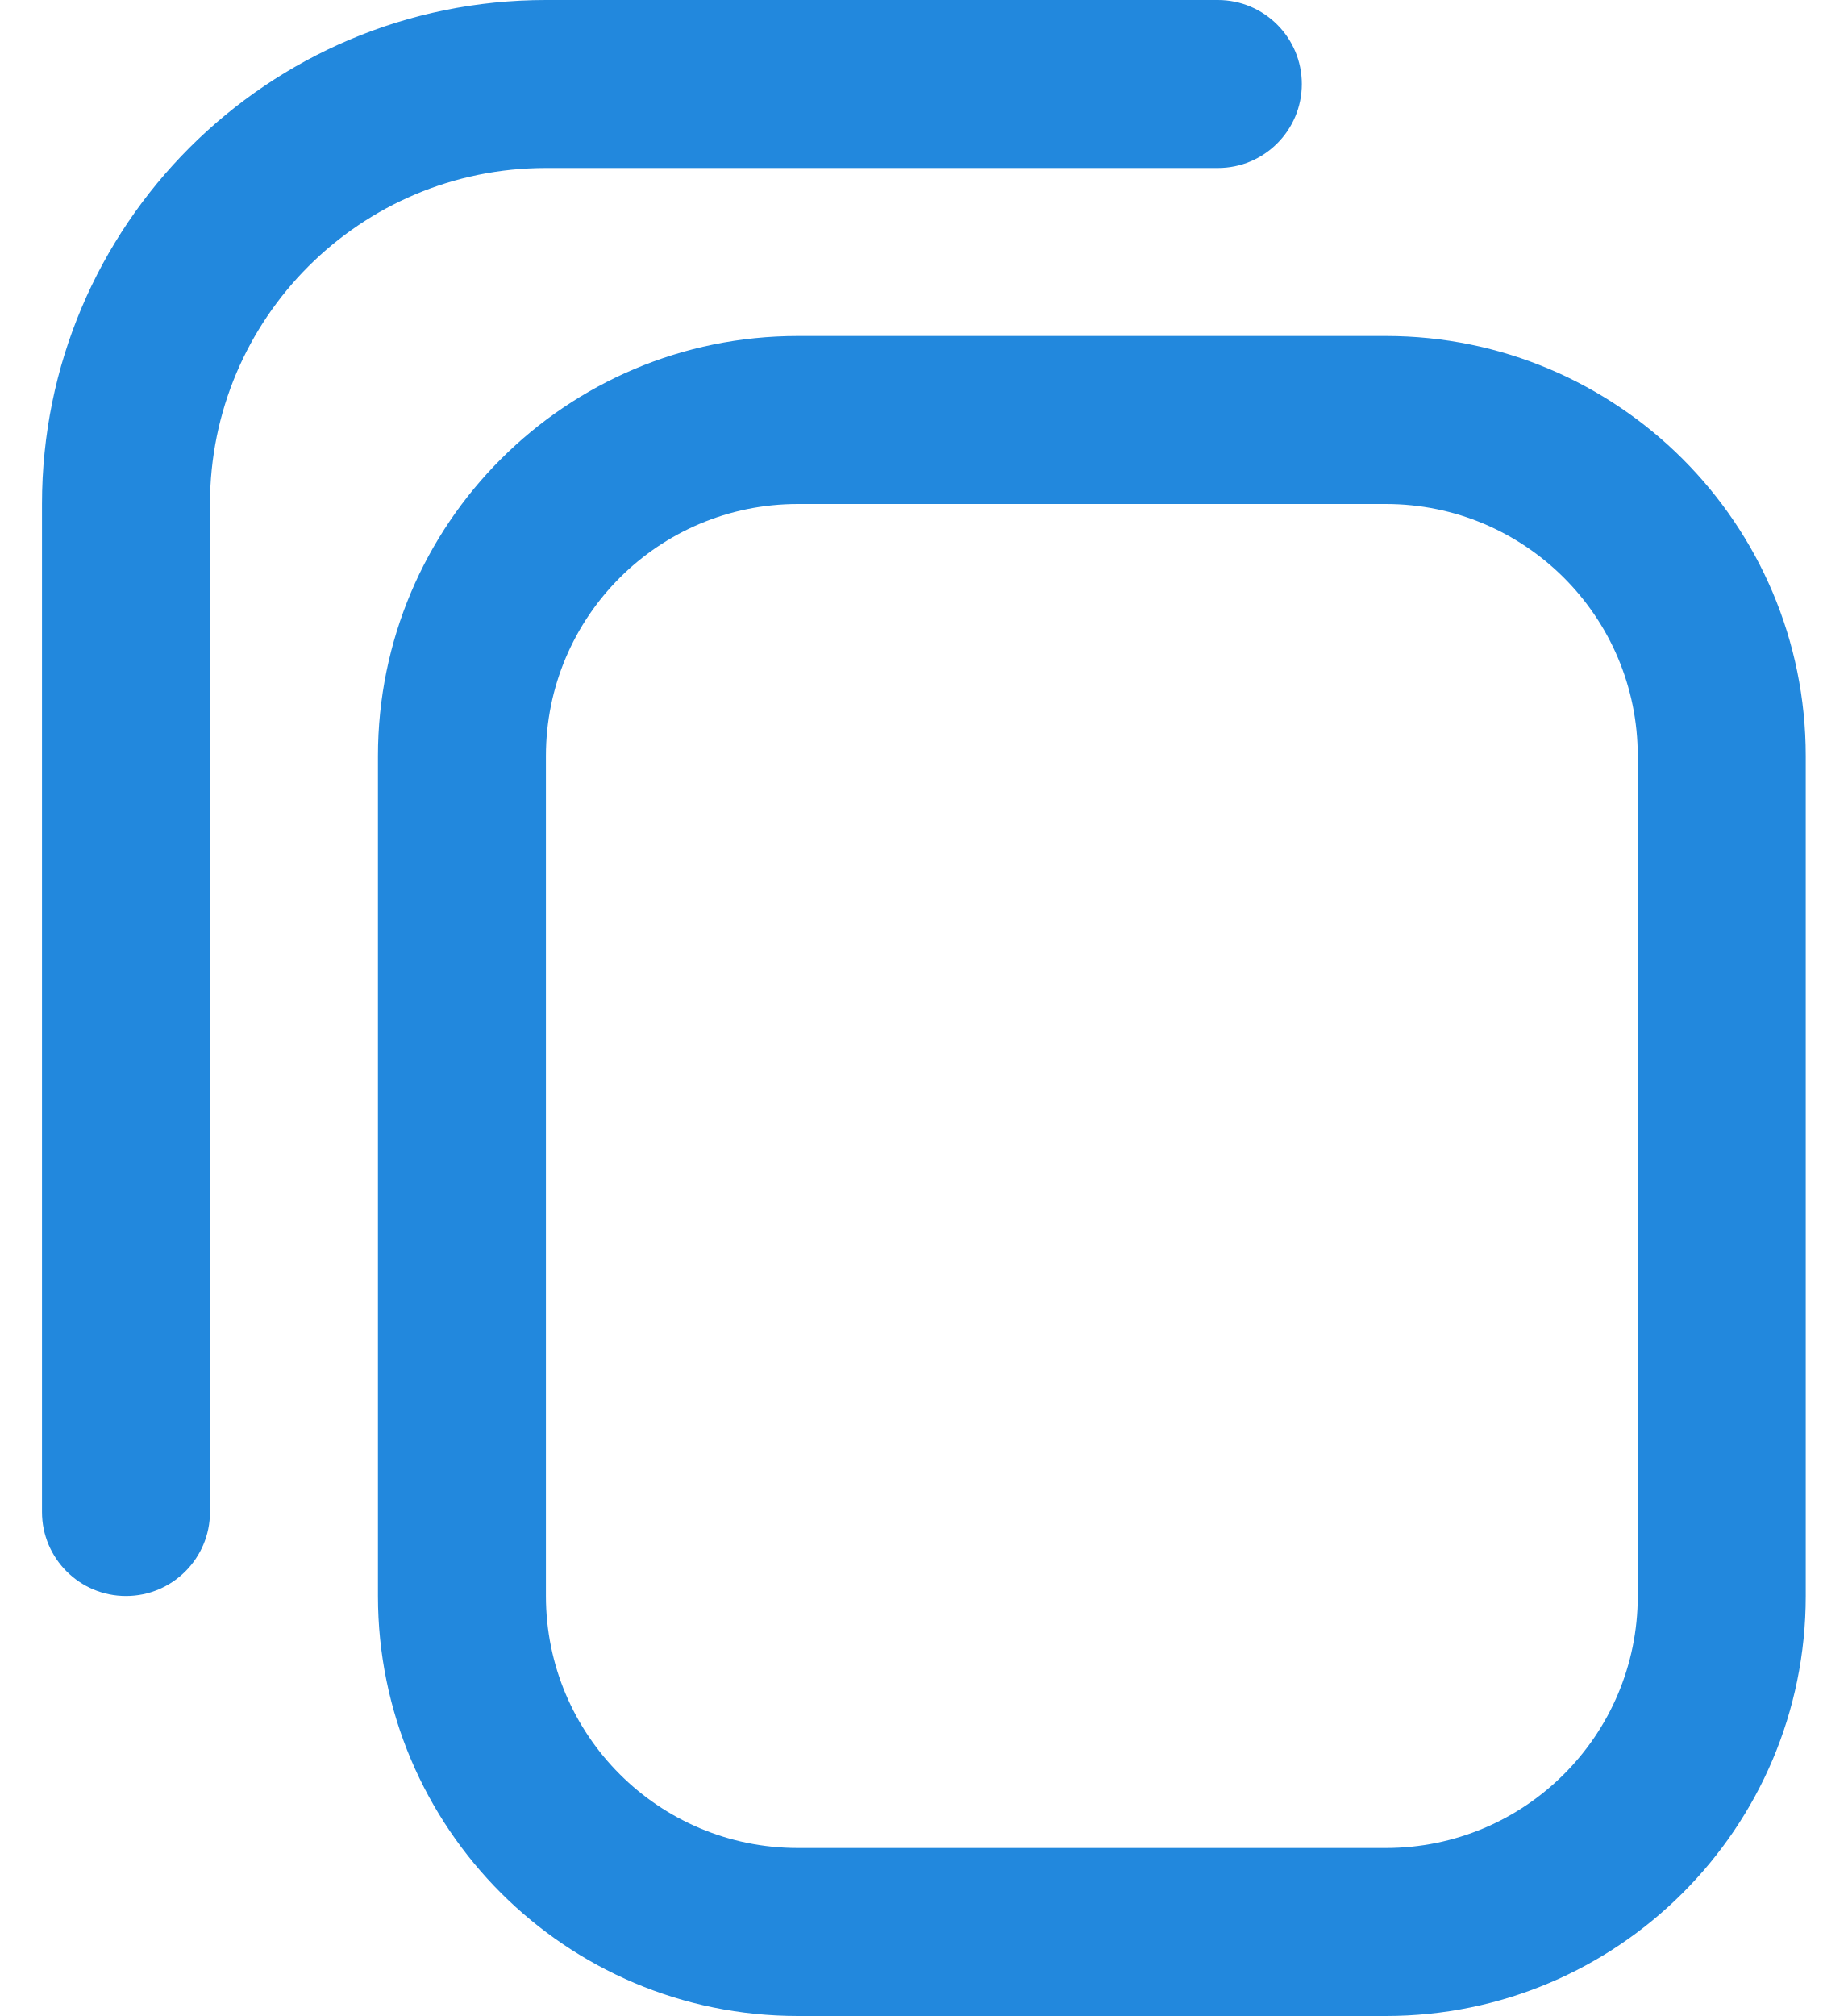
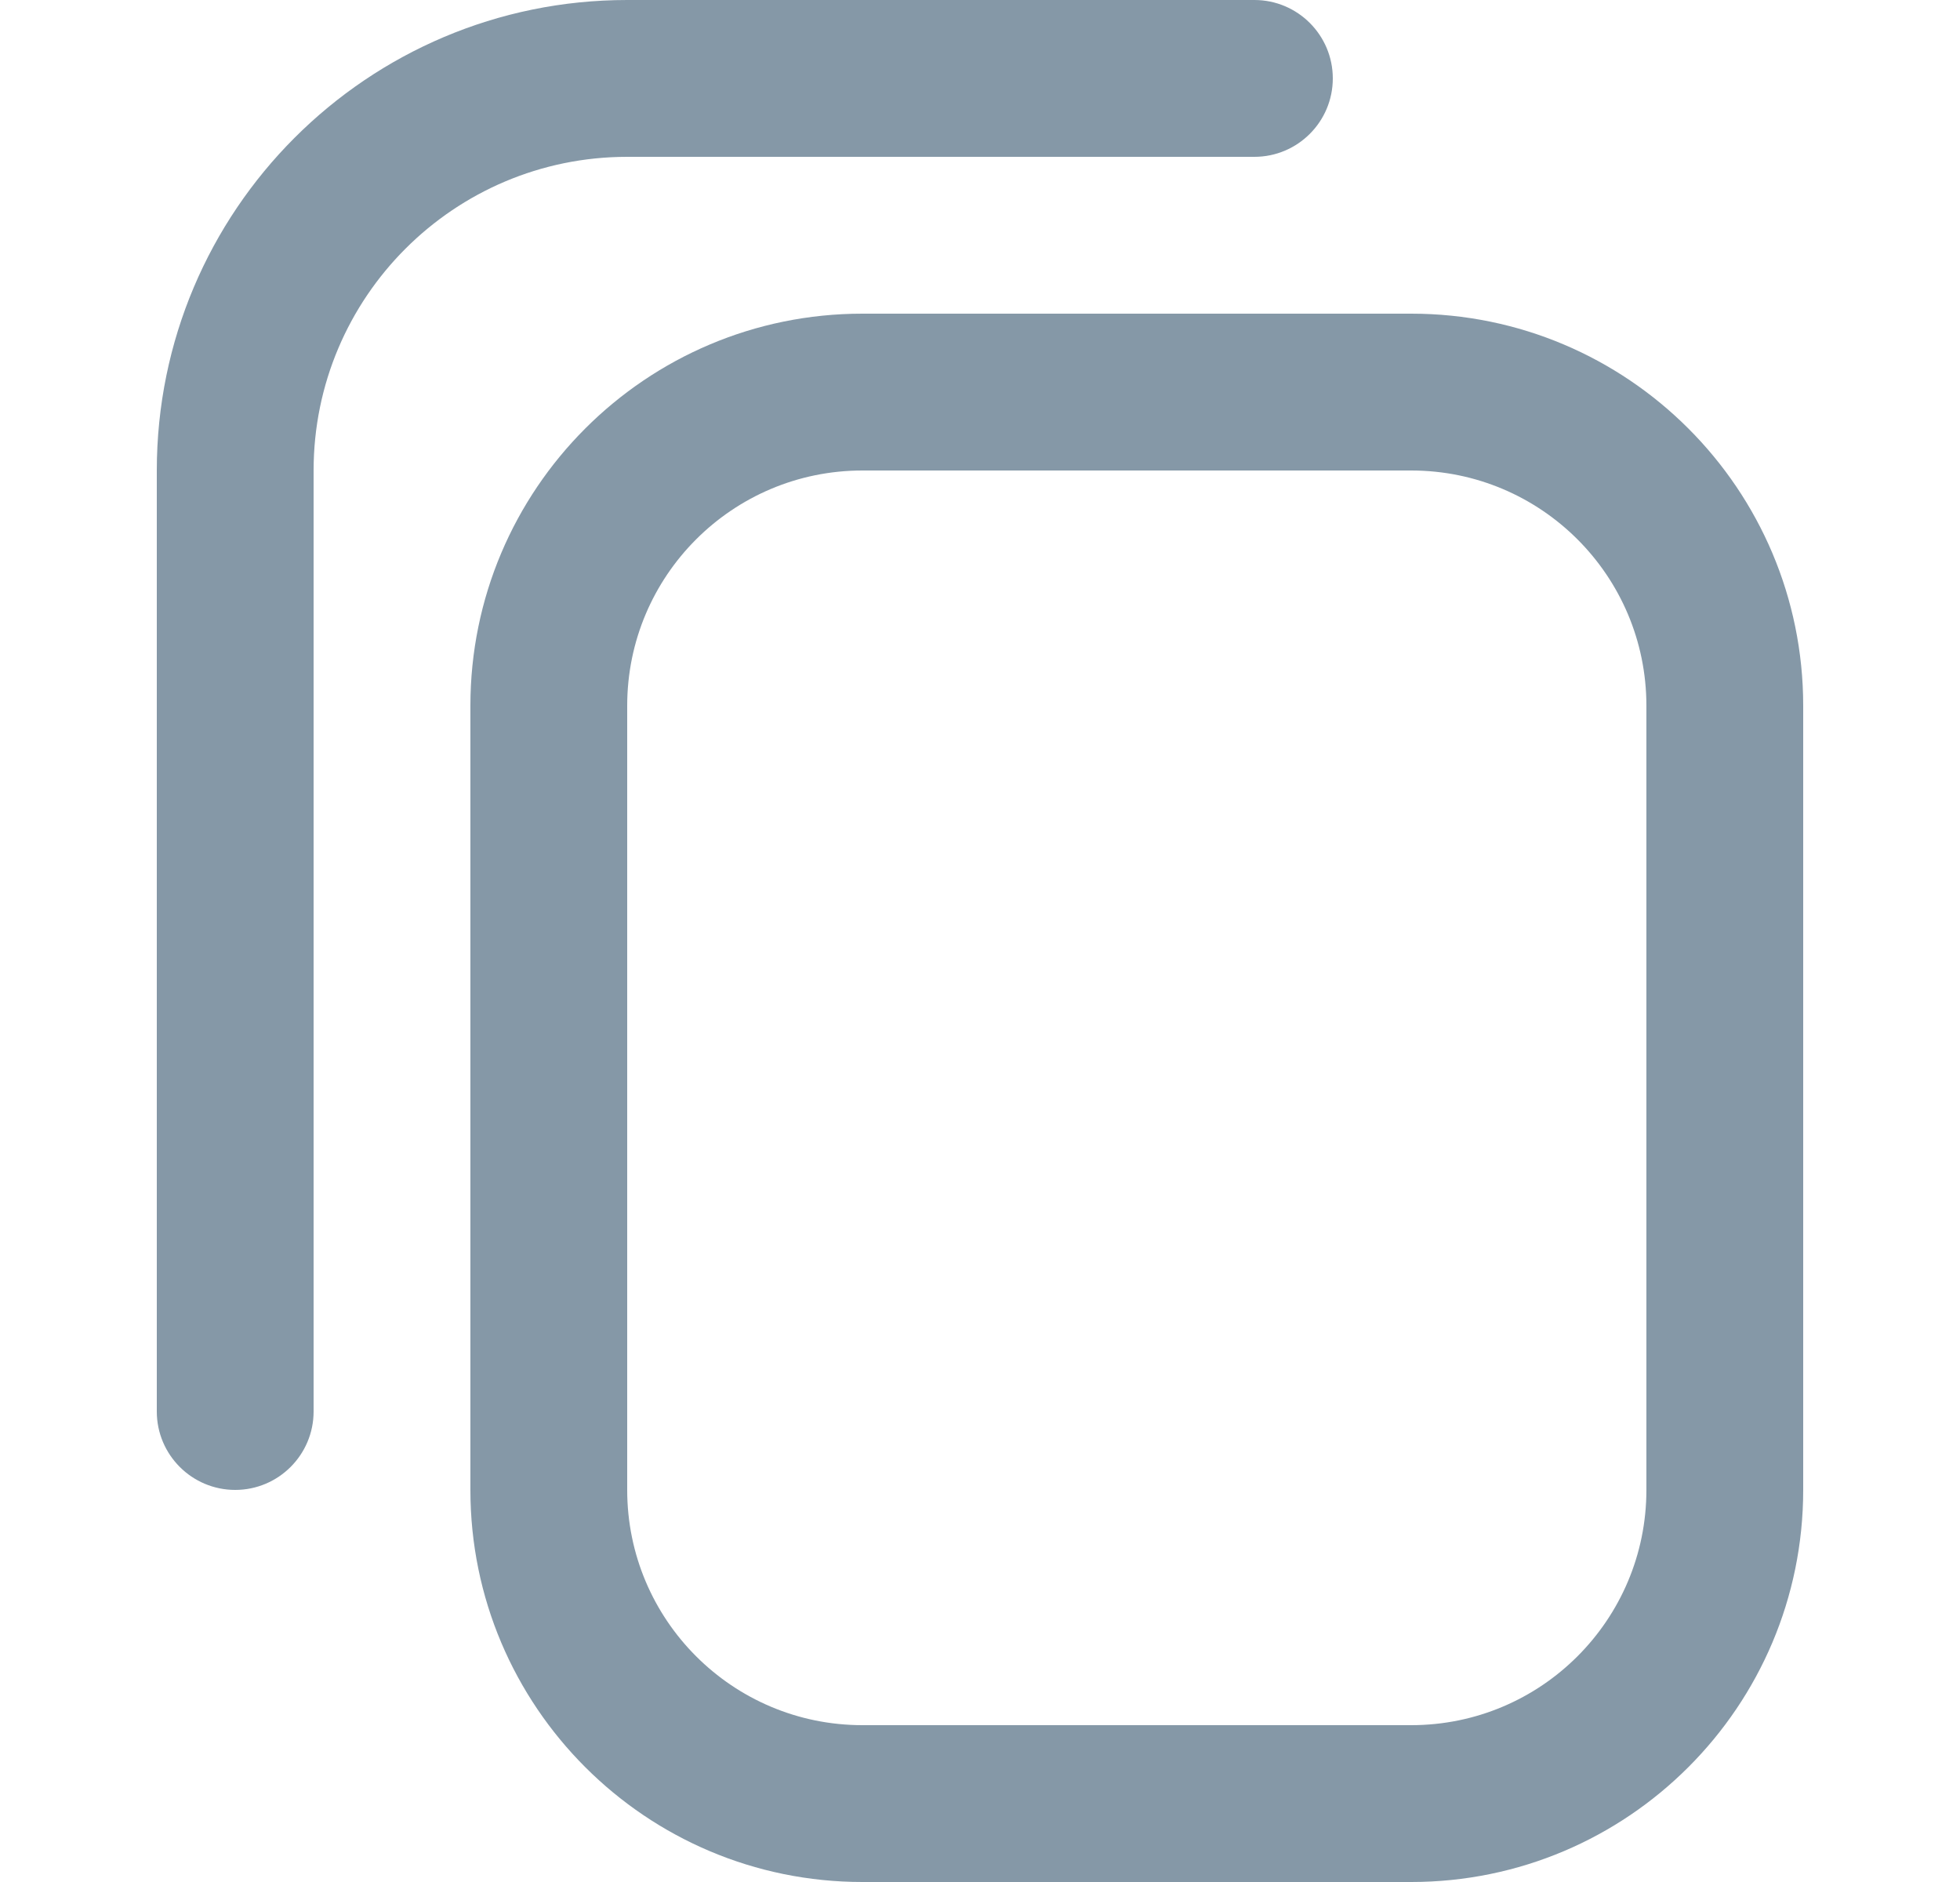
- <svg xmlns="http://www.w3.org/2000/svg" width="22" height="24" viewBox="0 0 22 24" fill="none">
-   <path fill-rule="evenodd" clip-rule="evenodd" d="M6.5 0C3.186 0 0.5 2.686 0.5 6V18C0.5 18.552 0.948 19 1.5 19C2.052 19 2.5 18.552 2.5 18V6C2.5 3.791 4.291 2 6.5 2H14.5C15.052 2 15.5 1.552 15.5 1C15.5 0.448 15.052 0 14.5 0H6.5ZM9.5 6H16.5C18.157 6 19.5 7.343 19.5 9V19C19.5 20.657 18.157 22 16.5 22H9.5C7.843 22 6.5 20.657 6.5 19V9C6.5 7.343 7.843 6 9.5 6ZM4.5 9C4.5 6.239 6.739 4 9.5 4H16.5C19.261 4 21.5 6.239 21.5 9V19C21.5 21.761 19.261 24 16.5 24H9.5C6.739 24 4.5 21.761 4.5 19V9Z" fill="#2288DD" />
+ <svg xmlns="http://www.w3.org/2000/svg" width="25" height="24" viewBox="0 0 25 24" fill="none">
+   <path d="M8 0C4.686 0 2 2.686 2 6V18C2 18.552 2.448 19 3 19C3.552 19 4 18.552 4 18V6C4 3.791 5.791 2 8 2H16C16.552 2 17 1.552 17 1C17 0.448 16.552 0 16 0H8Z" fill="#8598A7" />
+   <path fill-rule="evenodd" clip-rule="evenodd" d="M6 9C6 6.239 8.239 4 11 4H18C20.761 4 23 6.239 23 9V19C23 21.761 20.761 24 18 24H11C8.239 24 6 21.761 6 19V9ZM11 6H18C19.657 6 21 7.343 21 9V19C21 20.657 19.657 22 18 22H11C9.343 22 8 20.657 8 19V9C8 7.343 9.343 6 11 6Z" fill="#8598A7" />
</svg>
